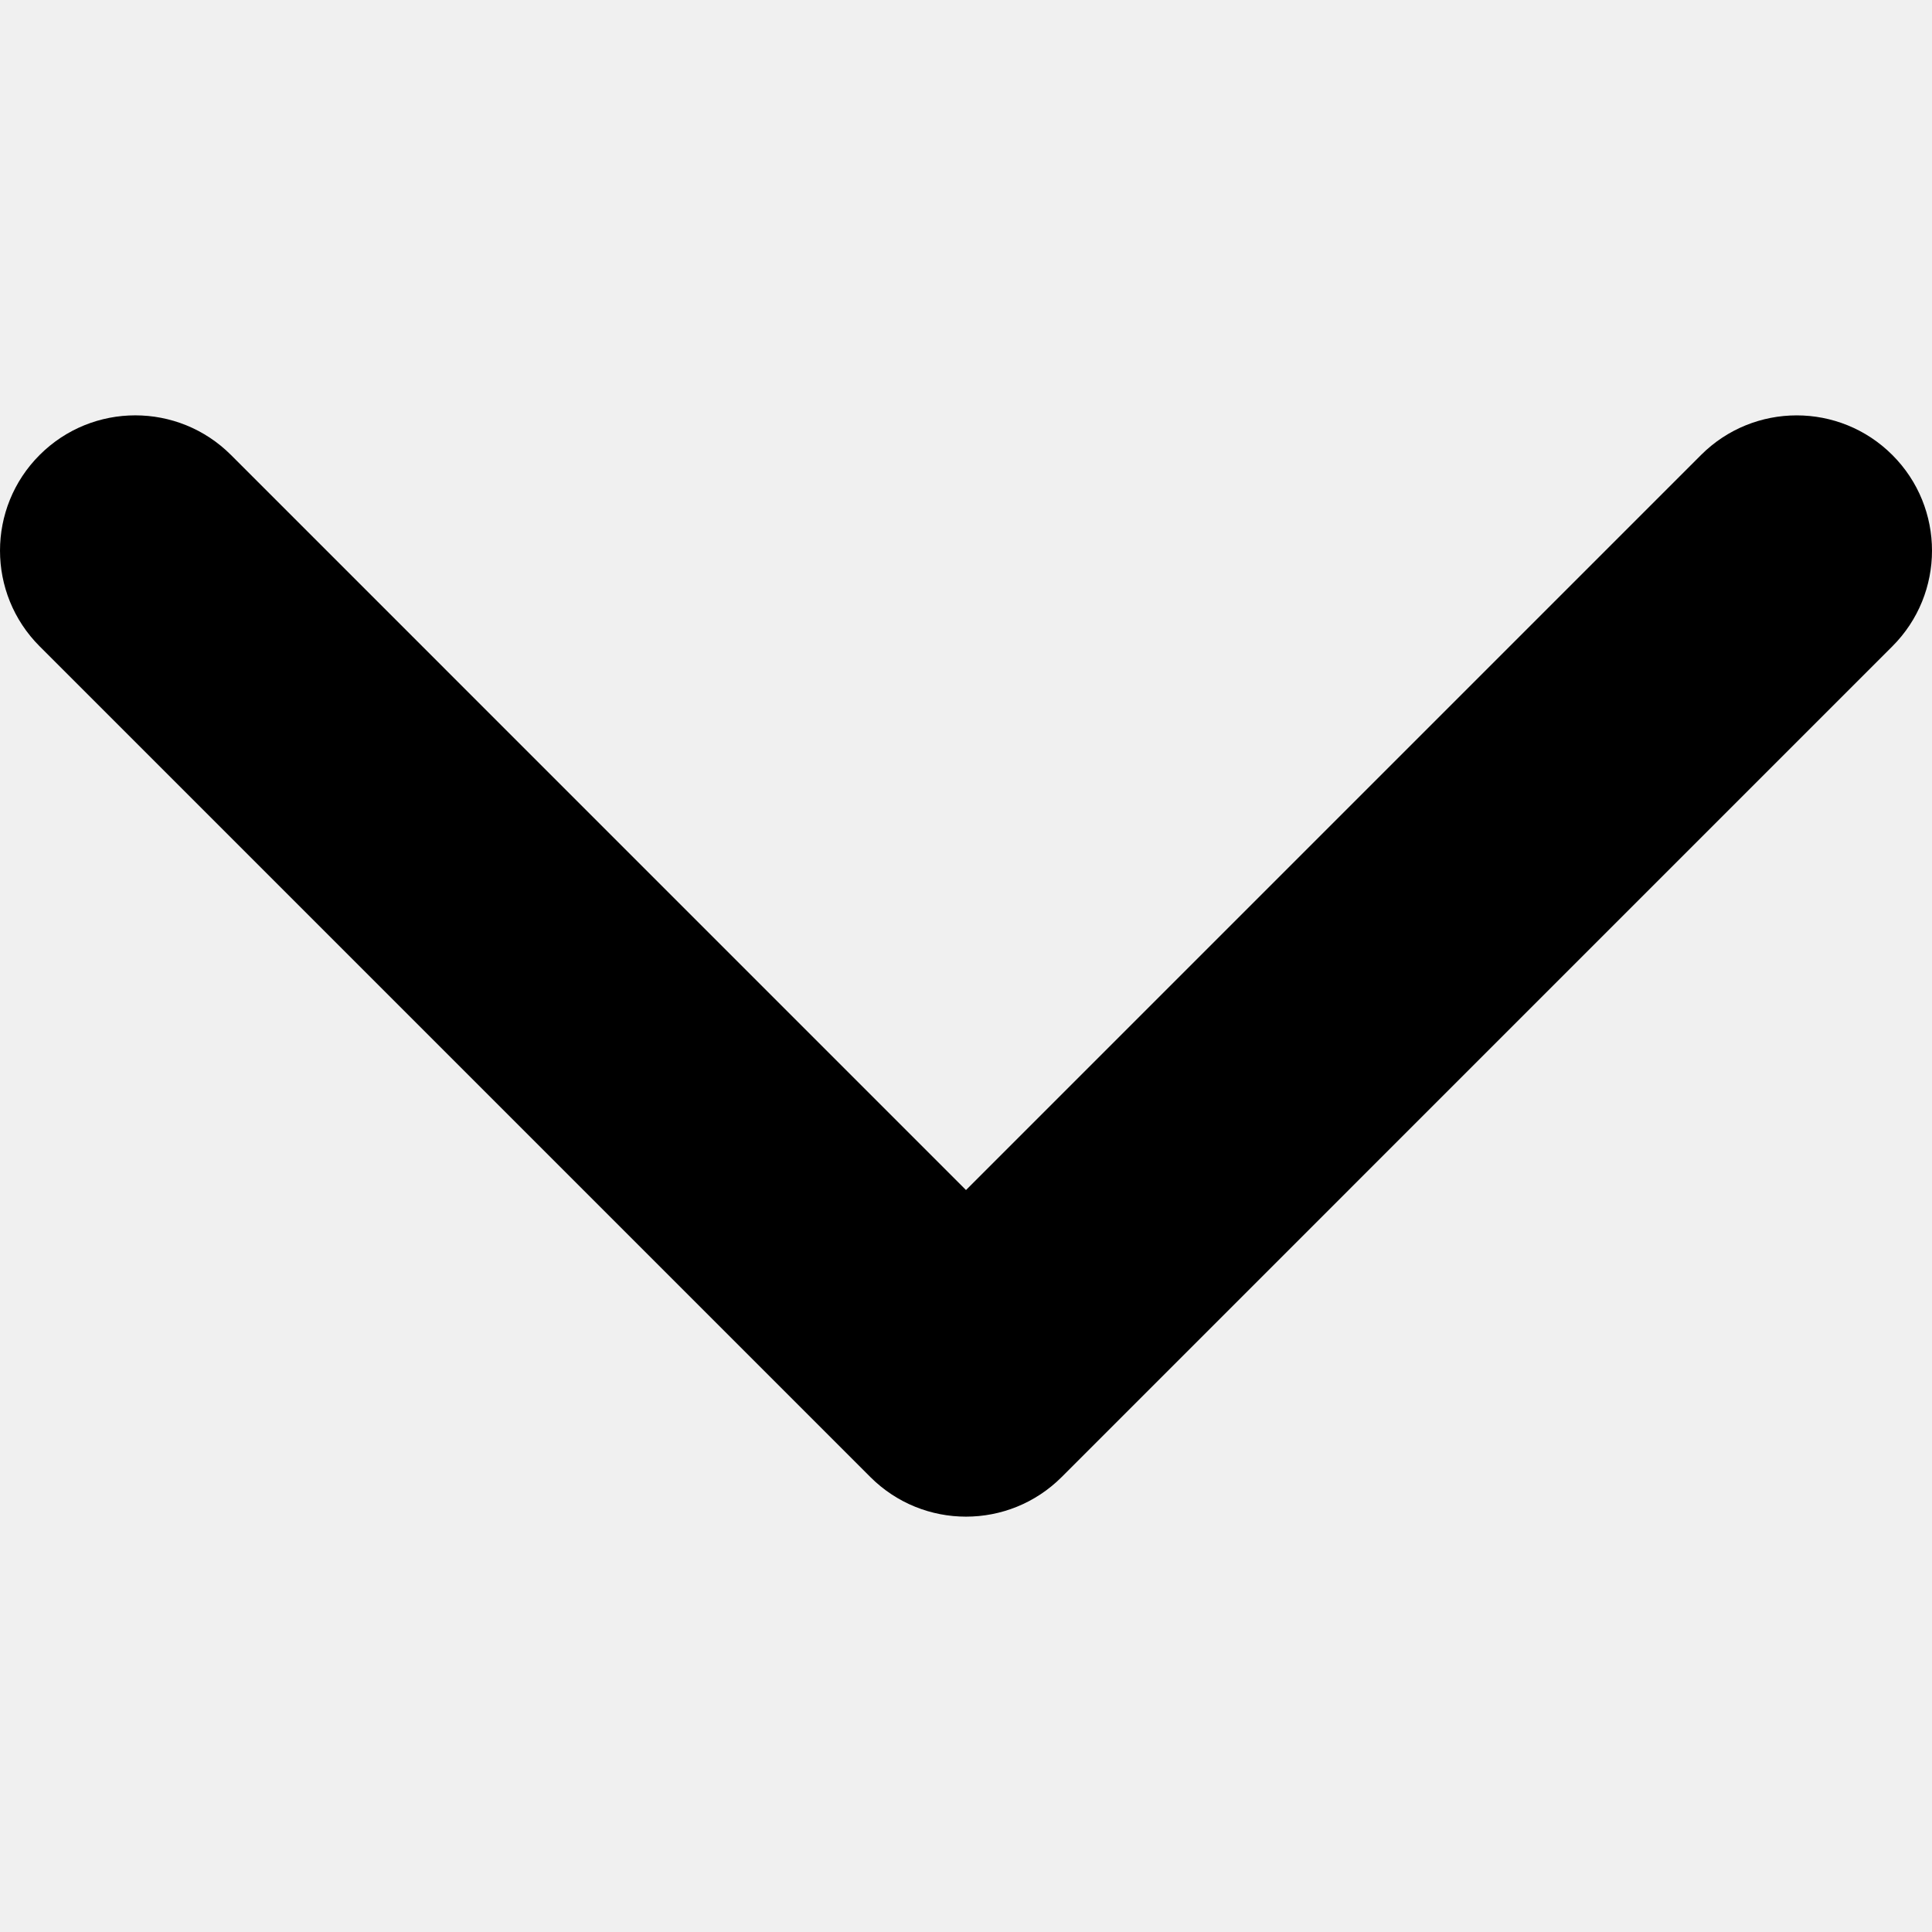
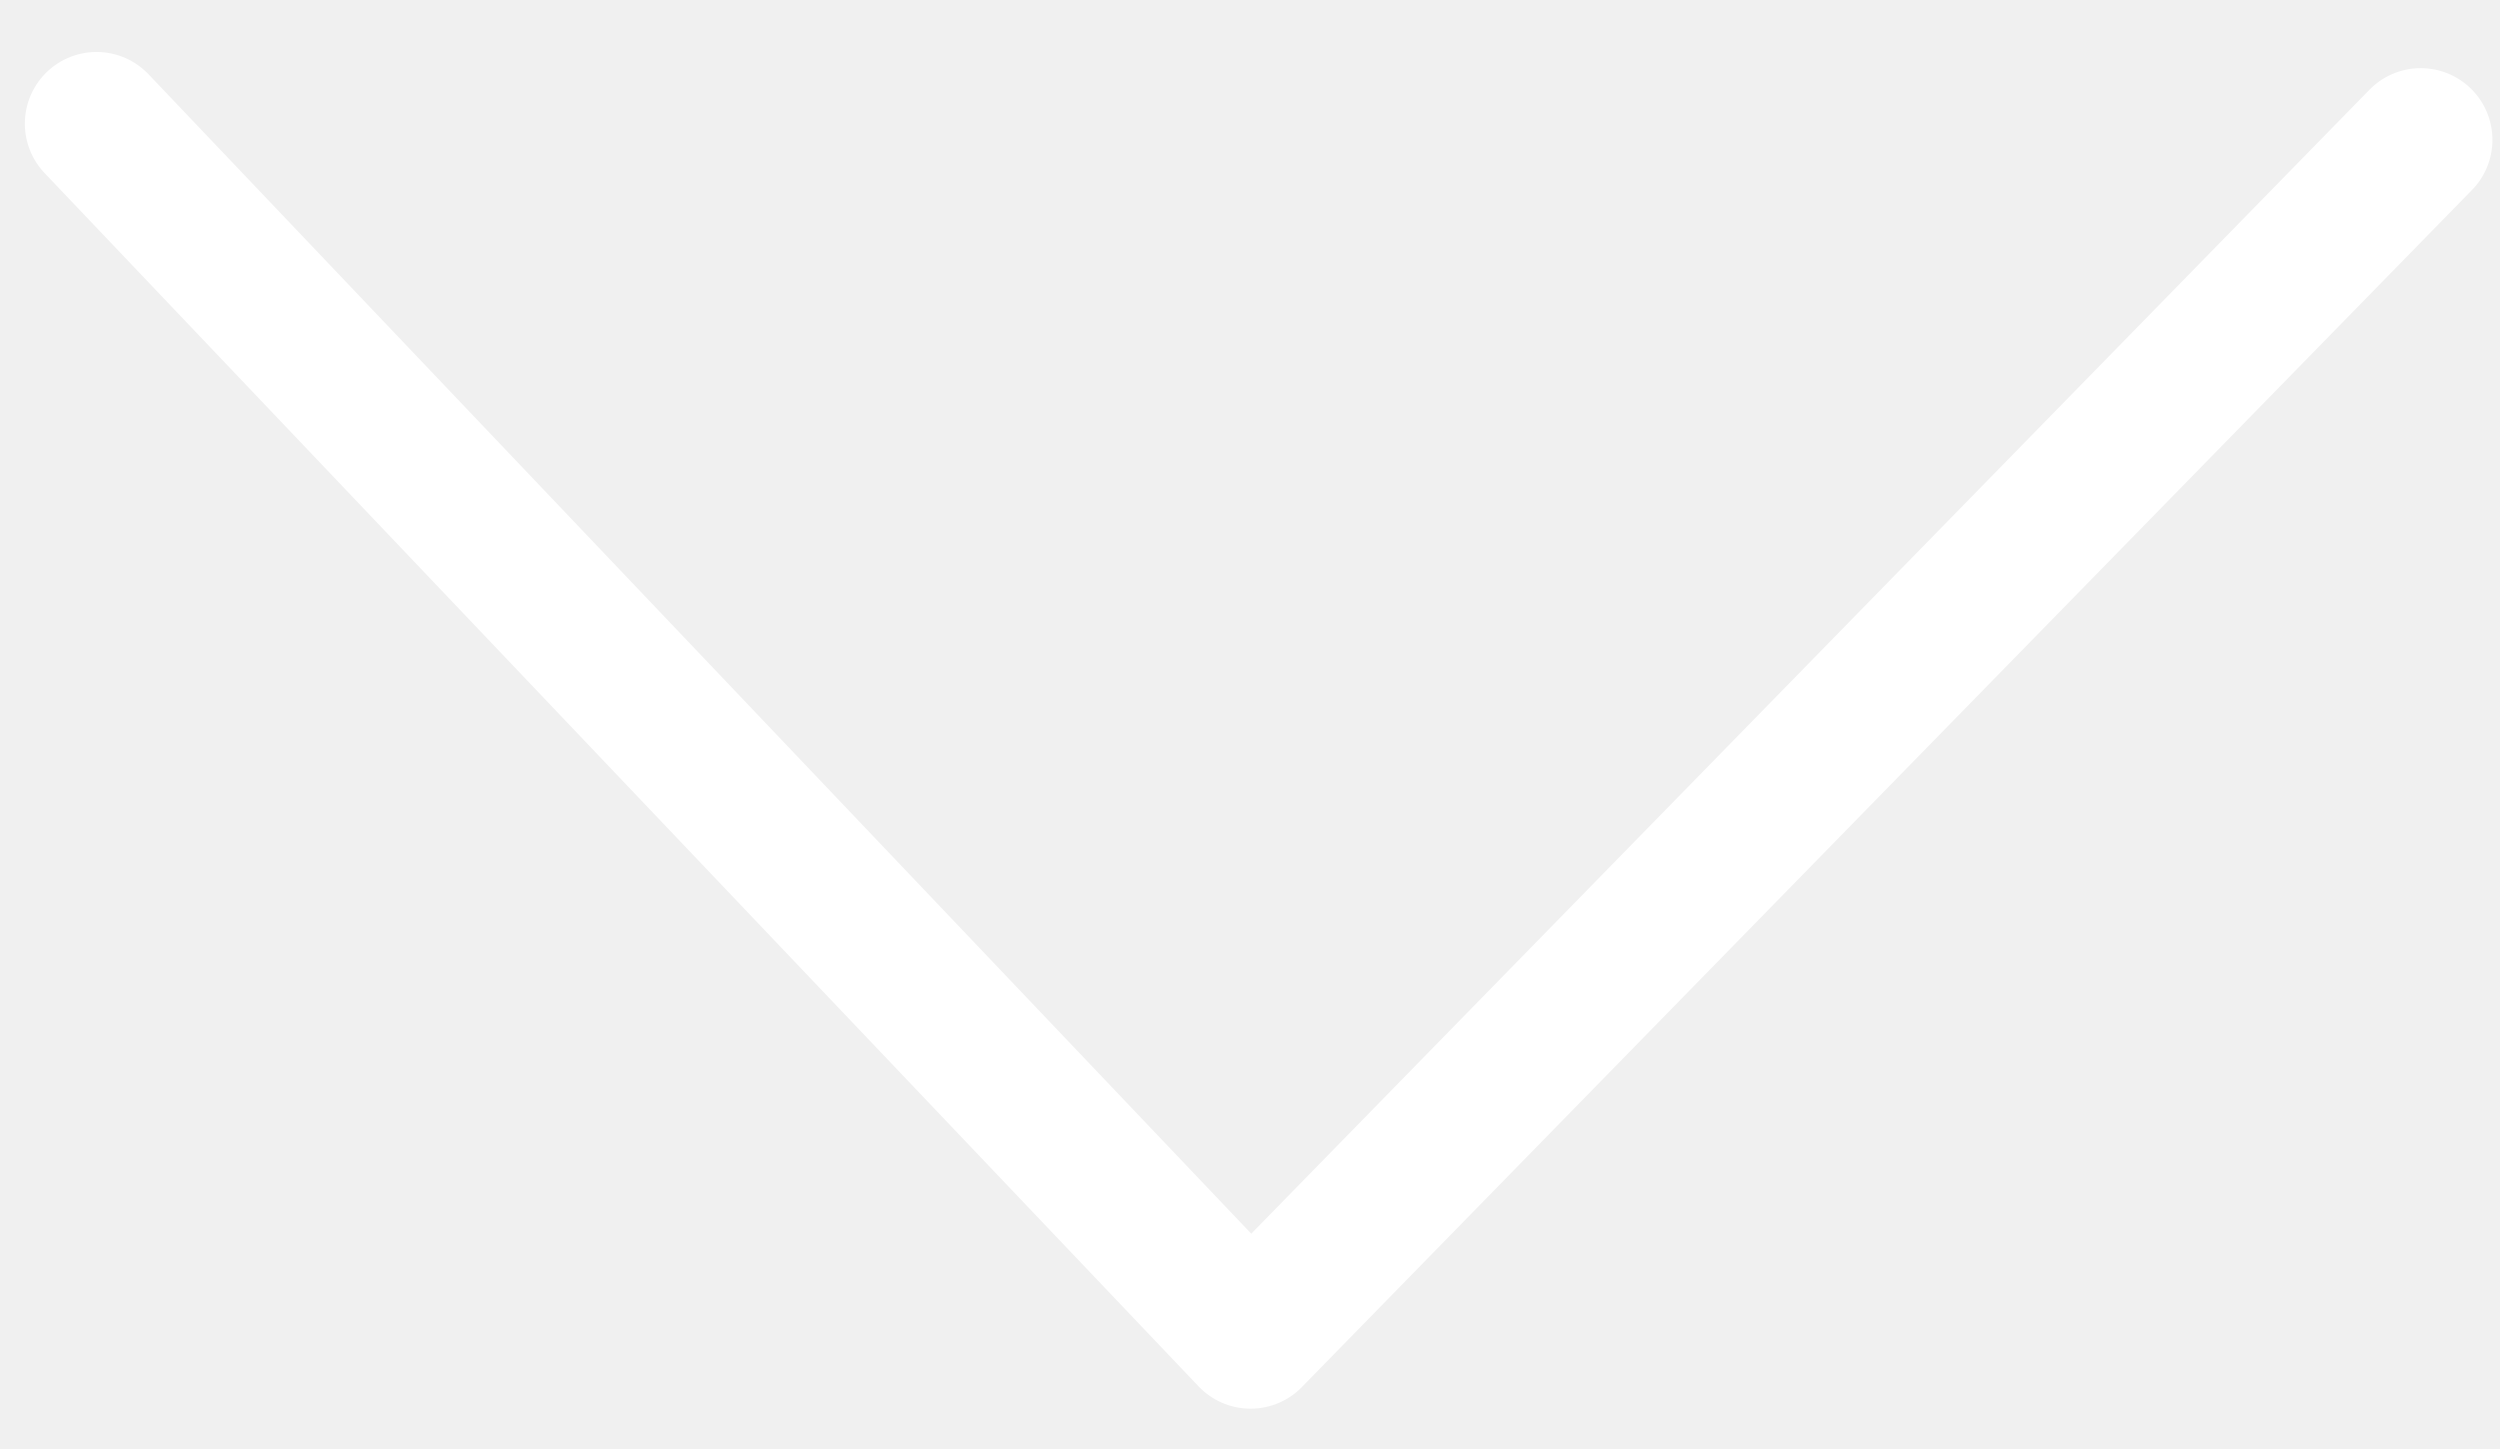
- <svg xmlns="http://www.w3.org/2000/svg" version="1.1" id="Capa_1" x="0px" y="0px" width="451.847px" height="451.847px" viewBox="0 0 451.847 451.847" style="enable-background:new 0 0 451.847 451.847;" xml:space="preserve">
-   <g>
-     <path d="M225.923,354.706c-8.098,0-16.195-3.092-22.369-9.263L9.27,151.157c-12.359-12.359-12.359-32.397,0-44.751   c12.354-12.354,32.388-12.354,44.748,0l171.905,171.915l171.906-171.909c12.359-12.354,32.391-12.354,44.744,0   c12.365,12.354,12.365,32.392,0,44.751L248.292,345.449C242.115,351.621,234.018,354.706,225.923,354.706z" />
-   </g>
-   <g>
+ <svg xmlns="http://www.w3.org/2000/svg" version="1.1" id="Capa_1" x="0px" y="0px" width="451.847" height="261.847" viewBox="0 0 451.847 261.847" xml:space="preserve">
+   <defs id="defs39" />
+   <g id="g6">
</g>
-   <g>
+   <g id="g8">
</g>
-   <g>
+   <g id="g10">
</g>
-   <g>
+   <g id="g12">
</g>
-   <g>
+   <g id="g14">
</g>
-   <g>
+   <g id="g16">
</g>
-   <g>
+   <g id="g18">
</g>
-   <g>
+   <g id="g20">
</g>
-   <g>
+   <g id="g22">
</g>
-   <g>
+   <g id="g24">
</g>
-   <g>
+   <g id="g26">
</g>
-   <g>
+   <g id="g28">
</g>
-   <g>
+   <g id="g30">
</g>
-   <g>
+   <g id="g32">
</g>
-   <g>
+   <g id="g34">
</g>
+   <path style="fill:none;stroke:#ffffff;stroke-width:25.918;stroke-linecap:round;stroke-linejoin:round;stroke-miterlimit:4;stroke-dasharray:none;stroke-opacity:1;paint-order:markers fill stroke" d="M 17.45,22.351 226.024,241.645 437.521,25.275" id="path1002" />
</svg>
